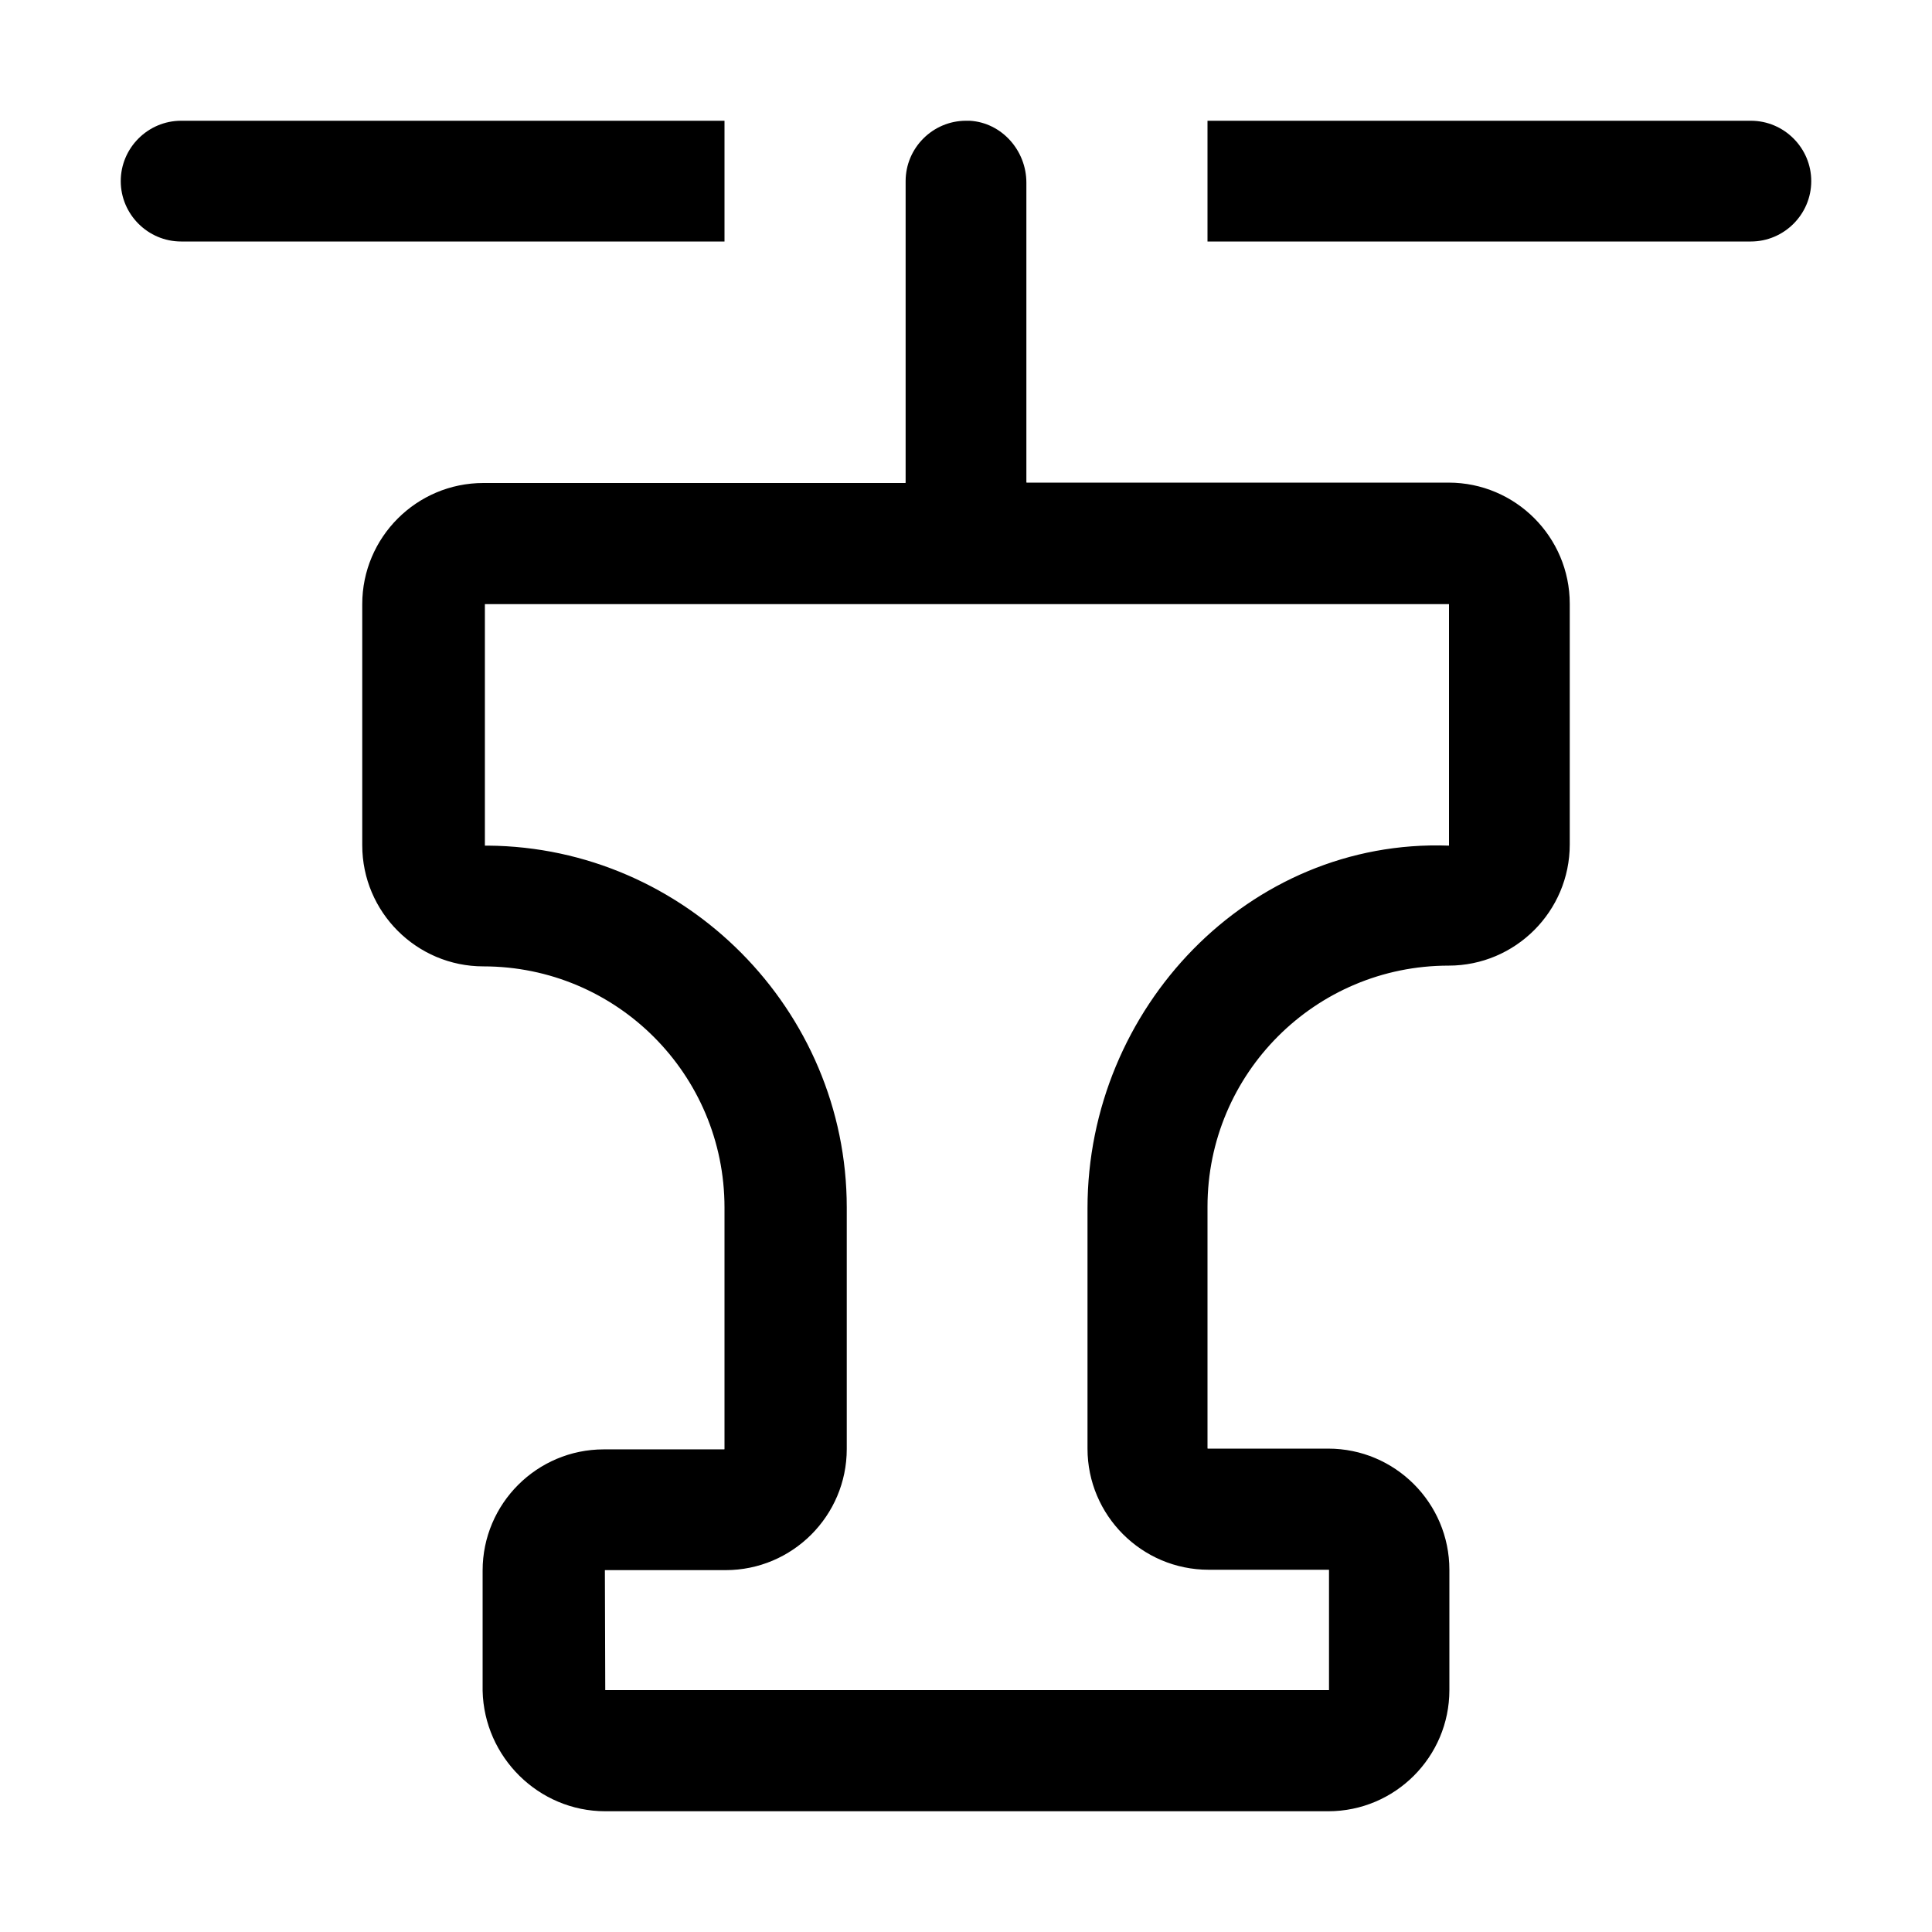
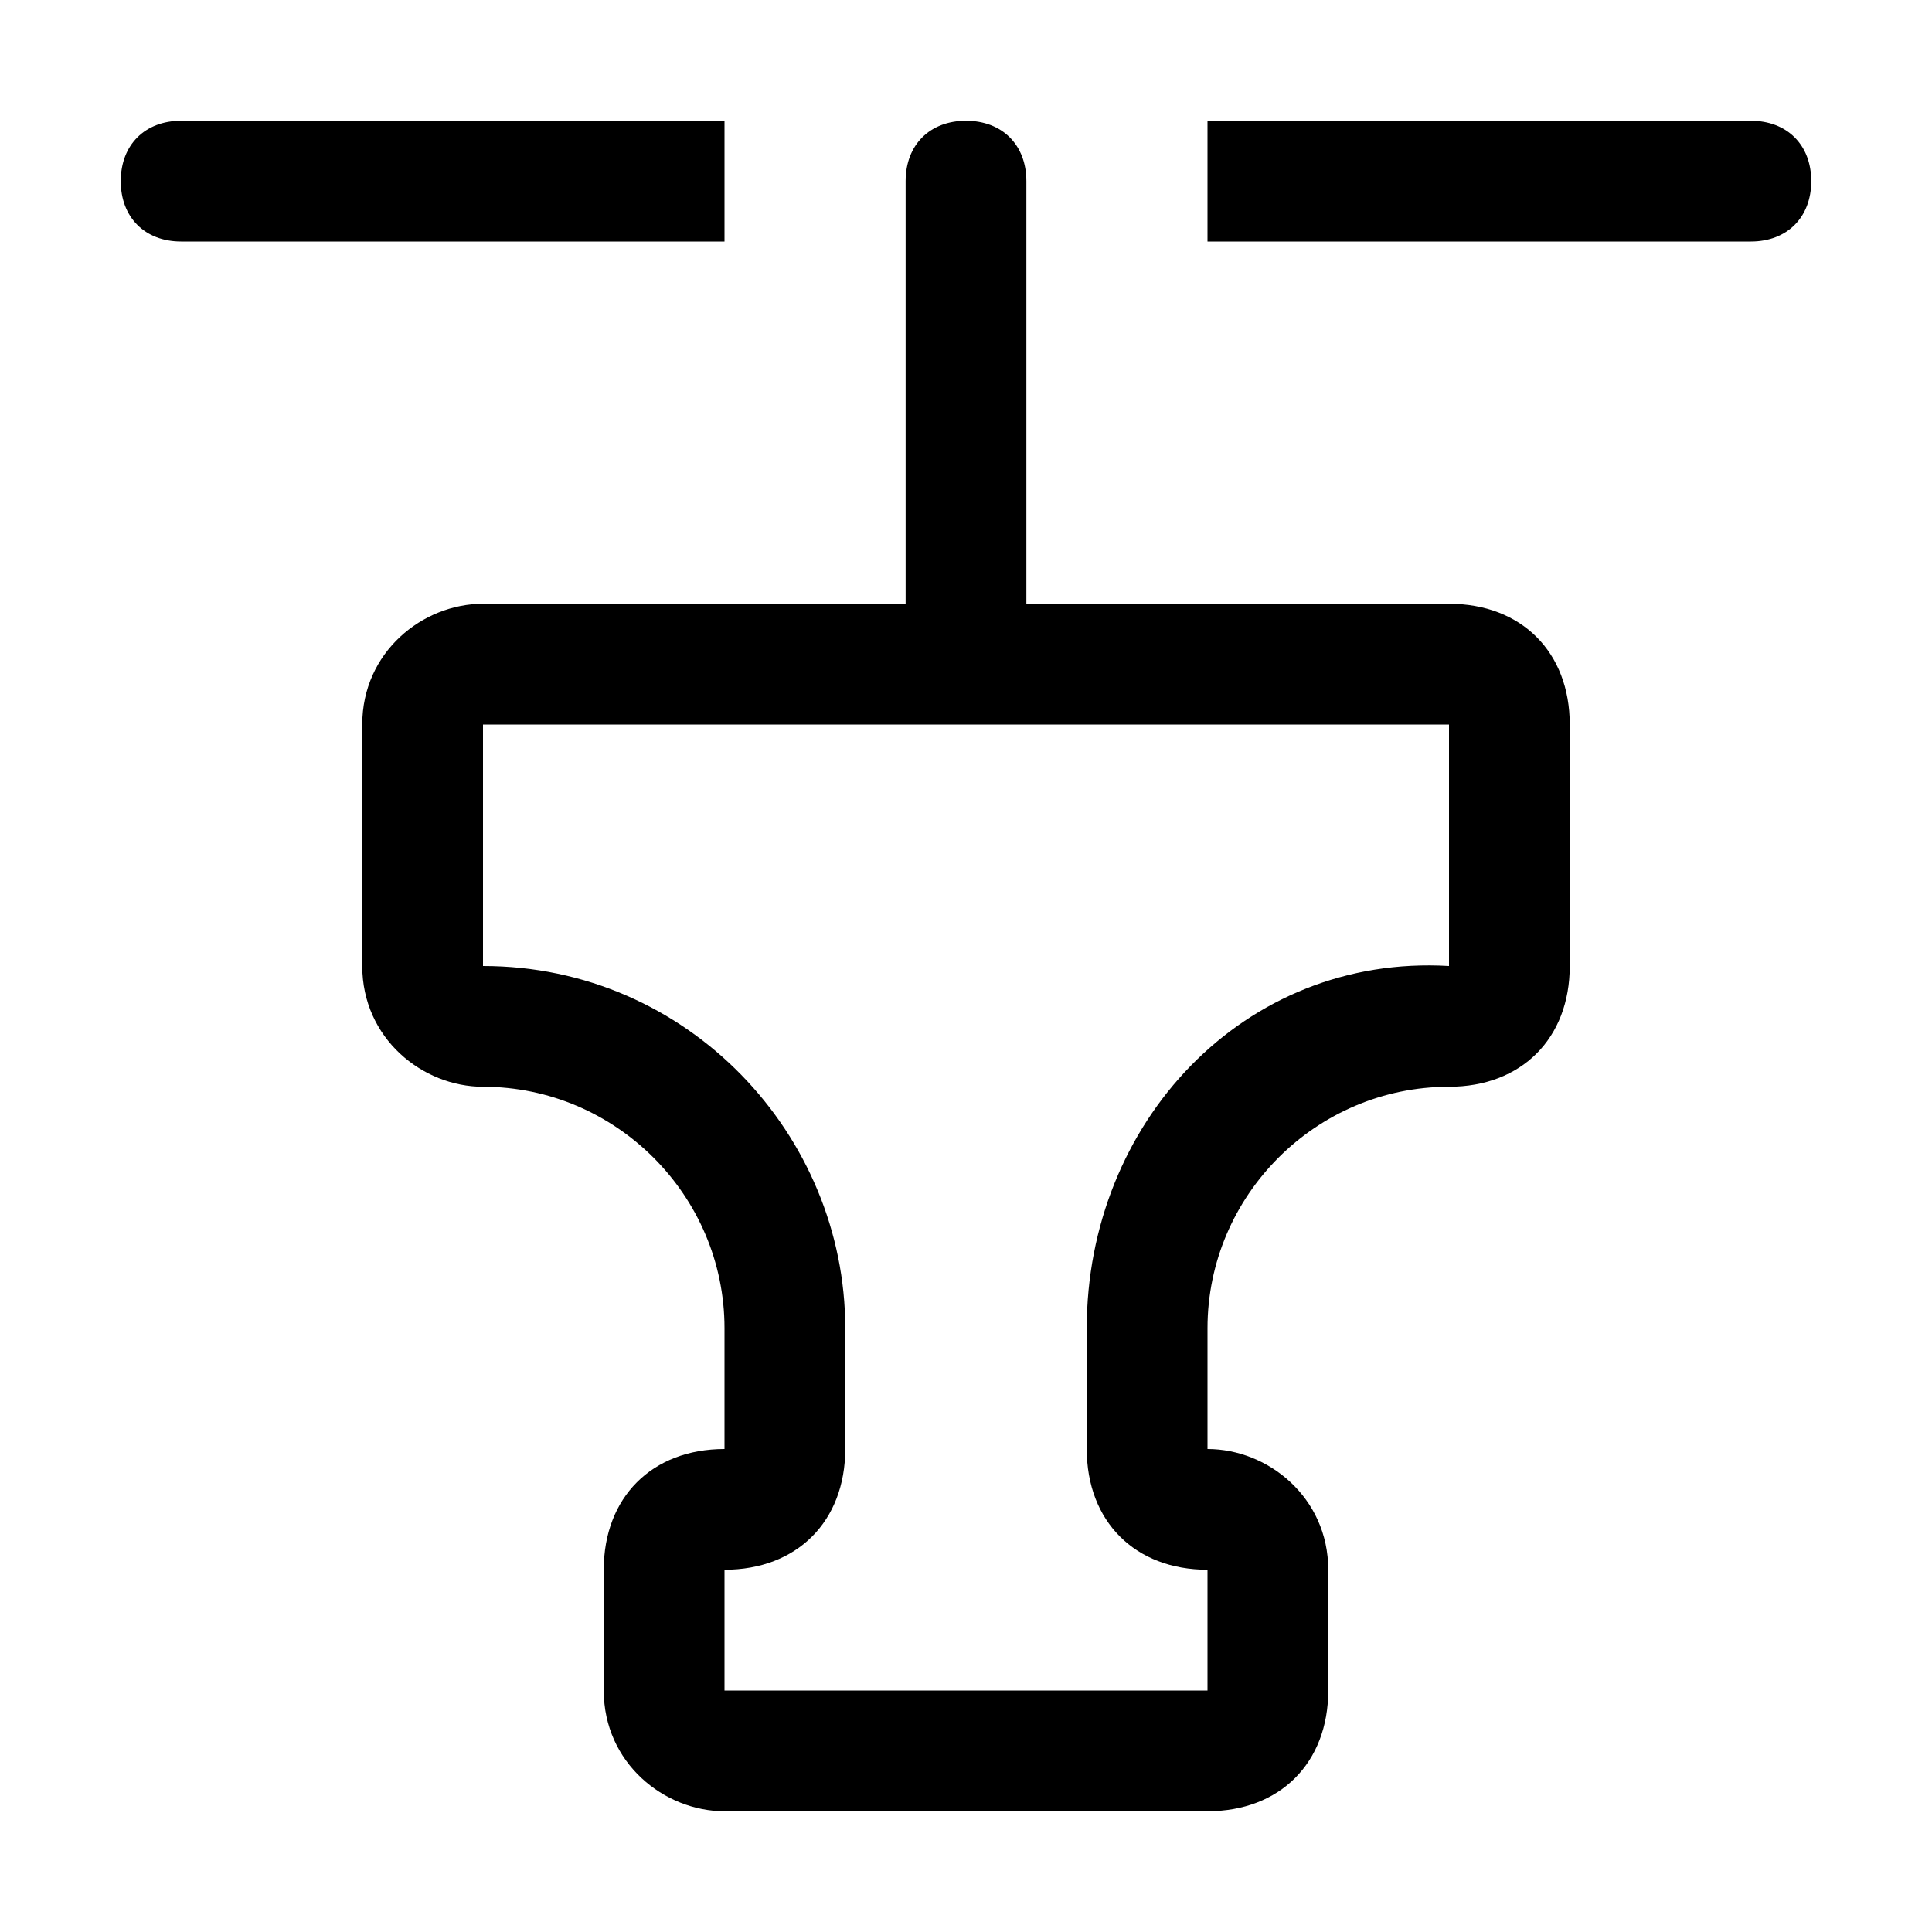
<svg xmlns="http://www.w3.org/2000/svg" width="512" height="512" viewBox="0 0 512 512">
-   <path d="M160.4,448C160.3,448,160.3,448,160.4,448C160.3,447.9,160.3,448,160.4,448l-0.1-31.9h32c17.7,0,32.1-14.4,32.1-32.1v-64 c0-52.4-42.8-95.5-95.1-95.9h-0.8v-64H384v64h-0.1c-52.9-1.9-95.7,43.1-95.7,96.1v63.7c0,17.7,14.4,32.1,32.1,32.1h31.9v31.9H160.4 M160.4,480H352c17.7,0,32.1-14.4,32.1-32.1V416c0-17.7-14.4-32.1-32.1-32.1h-31.9c0,0-0.1,0-0.1-0.1v-64 c0-35.3,28.6-63.9,63.9-63.9c17.7,0,32.1-14.4,32.1-32.1V160c0-17.7-14.4-32.1-32.1-32.1H272.1c0,0-0.1,0-0.1-0.1V48.4 c0-8.5-6.5-15.9-15-16.4h-1c-8.8,0-16,7.2-16,16v79.9c0,0,0,0.1-0.1,0.1H128.1c-17.7,0-32.1,14.4-32.1,32.1v63.9 c0,17.7,14.4,32.1,32.1,32.1c35.3,0,63.9,28.6,63.9,63.9v64c0,0,0,0.1-0.1,0.1H160c-17.7,0-32.1,14.4-32.1,32.1v31.9 C128.3,465.6,142.7,480,160.4,480L160.4,480z M480,48c0,8.8-7.2,16-16,16H320V32h144C472.8,32,480,39.2,480,48z M192,64H48 c-8.8,0-16-7.2-16-16s7.2-16,16-16h144V64z" />
+   <path d="M480 48C480 57.6 473.6 64 464 64H320V32H464C473.6 32 480 38.4 480 48ZM192 64H48C38.4 64 32 57.6 32 48C32 38.4 38.4 32 48 32H192V64ZM192 448V416C211.2 416 224 403.2 224 384V352C224 300.8 182.4 256 128 256V192H384V256C329.6 252.8 288 297.6 288 352V384C288 403.2 300.8 416 320 416V448H192ZM192 480H320C339.2 480 352 467.2 352 448V416C352 396.8 336 384 320 384V352C320 316.8 348.8 288 384 288C403.2 288 416 275.2 416 256V192C416 172.8 403.2 160 384 160H272V48C272 38.4 265.6 32 256 32C246.4 32 240 38.4 240 48V160H128C112 160 96 172.8 96 192V256C96 275.2 112 288 128 288C163.2 288 192 316.8 192 352V384C172.8 384 160 396.8 160 416V448C160 467.2 176 480 192 480Z" />
</svg>
